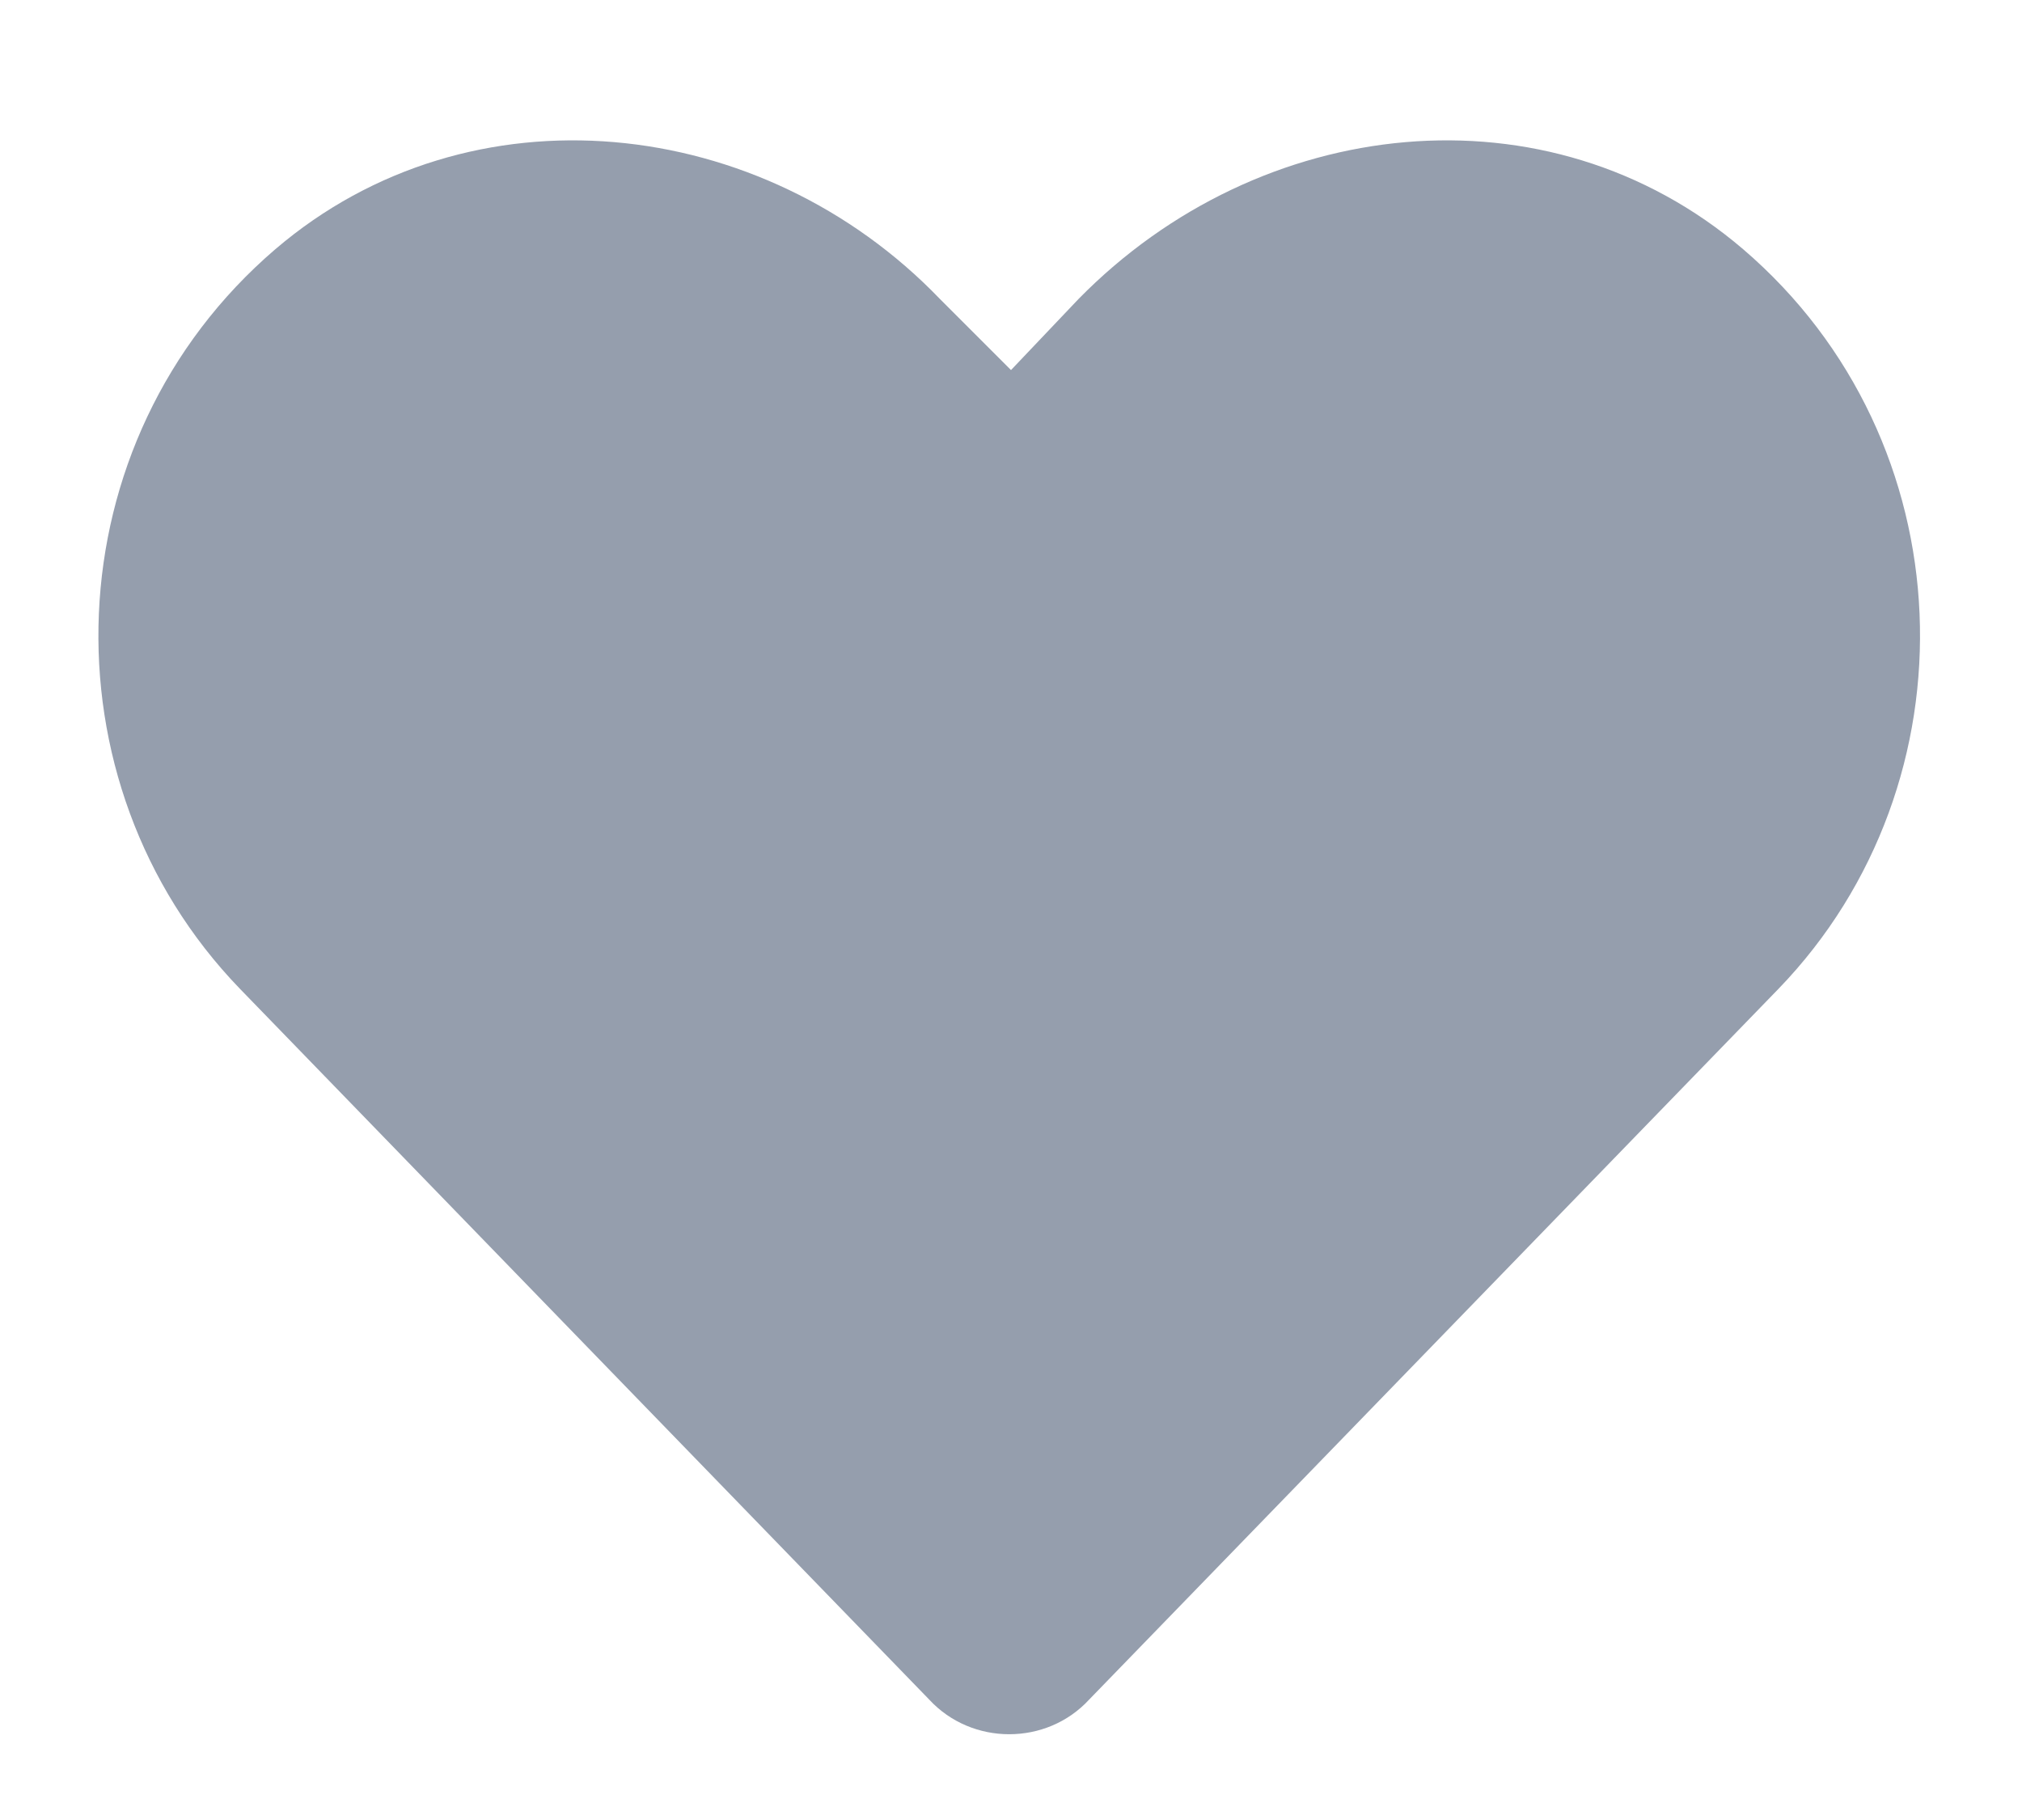
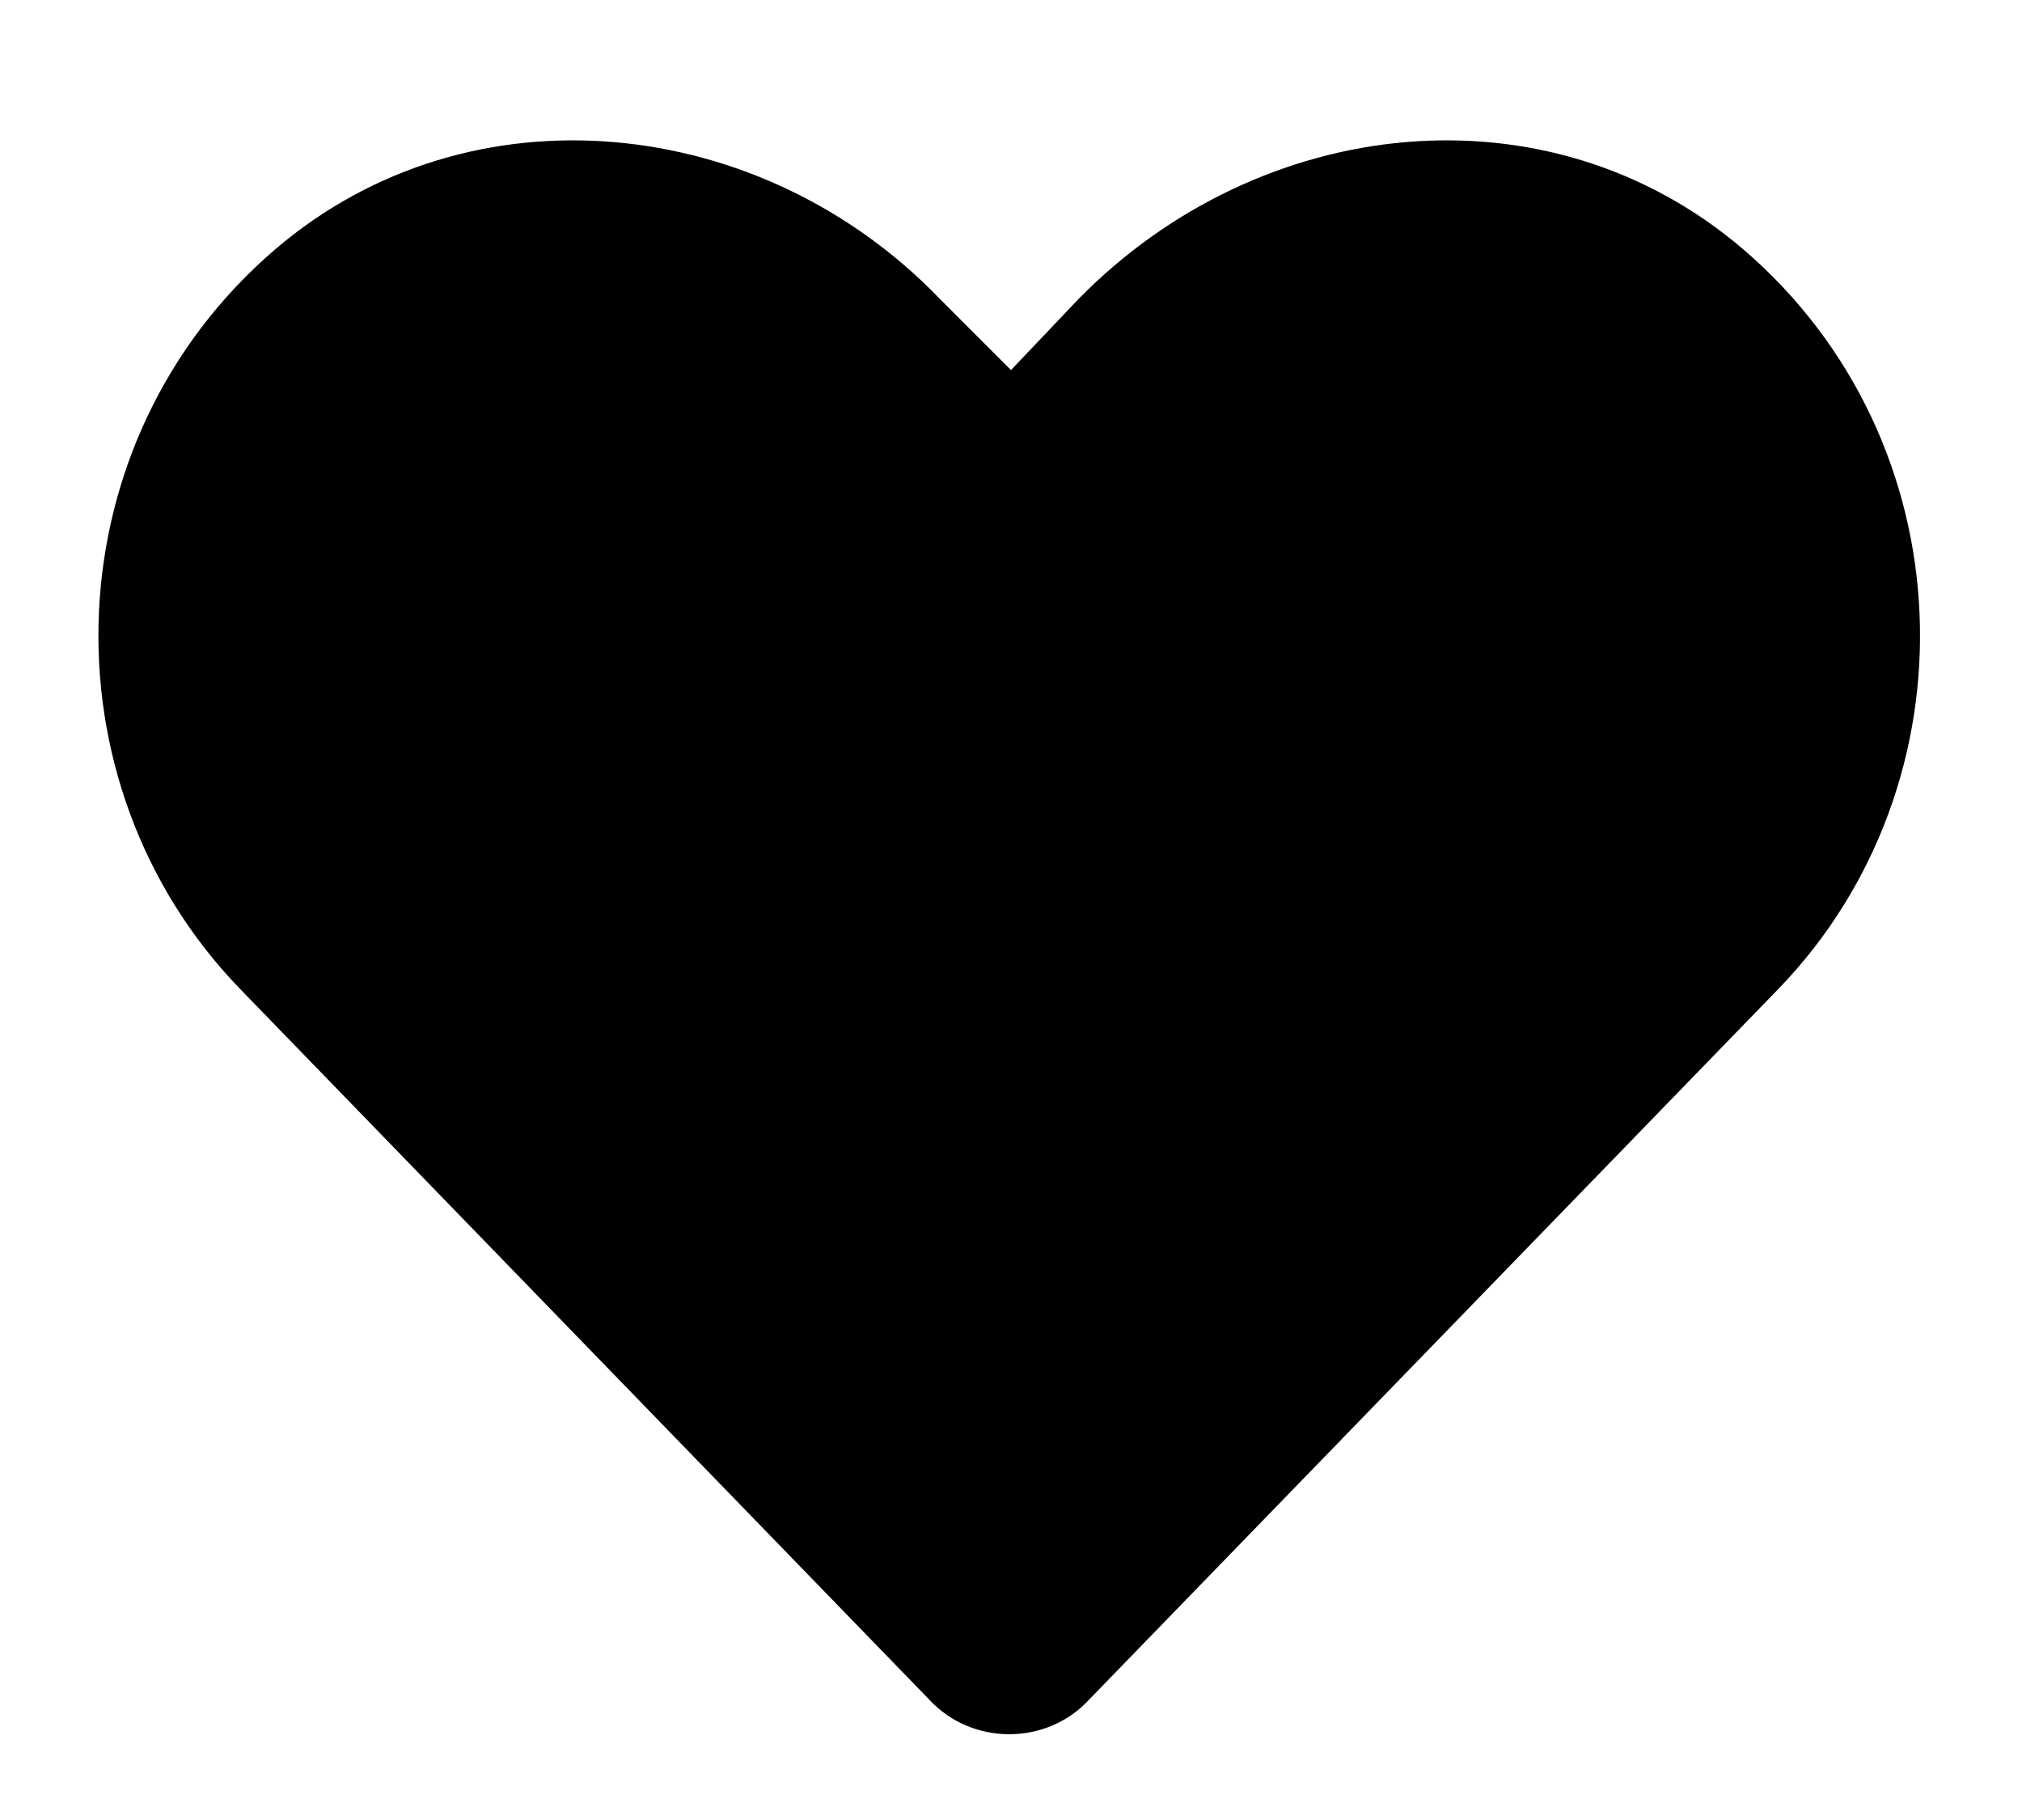
- <svg xmlns="http://www.w3.org/2000/svg" width="20" height="18" viewBox="0 0 20 18" fill="none">
-   <path d="M17.242 2.465C15.309 0.812 12.461 1.129 10.668 2.957L10 3.66L9.297 2.957C7.539 1.129 4.656 0.812 2.723 2.465C0.508 4.363 0.402 7.738 2.371 9.777L9.191 16.809C9.613 17.266 10.352 17.266 10.773 16.809L17.594 9.777C19.562 7.738 19.457 4.363 17.242 2.465Z" fill="#959EAD" />
+ <svg xmlns="http://www.w3.org/2000/svg" width="20" height="18" viewBox="0 0 20 18">
+   <path d="M17.242 2.465C15.309 0.812 12.461 1.129 10.668 2.957L10 3.66L9.297 2.957C7.539 1.129 4.656 0.812 2.723 2.465C0.508 4.363 0.402 7.738 2.371 9.777L9.191 16.809C9.613 17.266 10.352 17.266 10.773 16.809L17.594 9.777C19.562 7.738 19.457 4.363 17.242 2.465Z" />
</svg>
